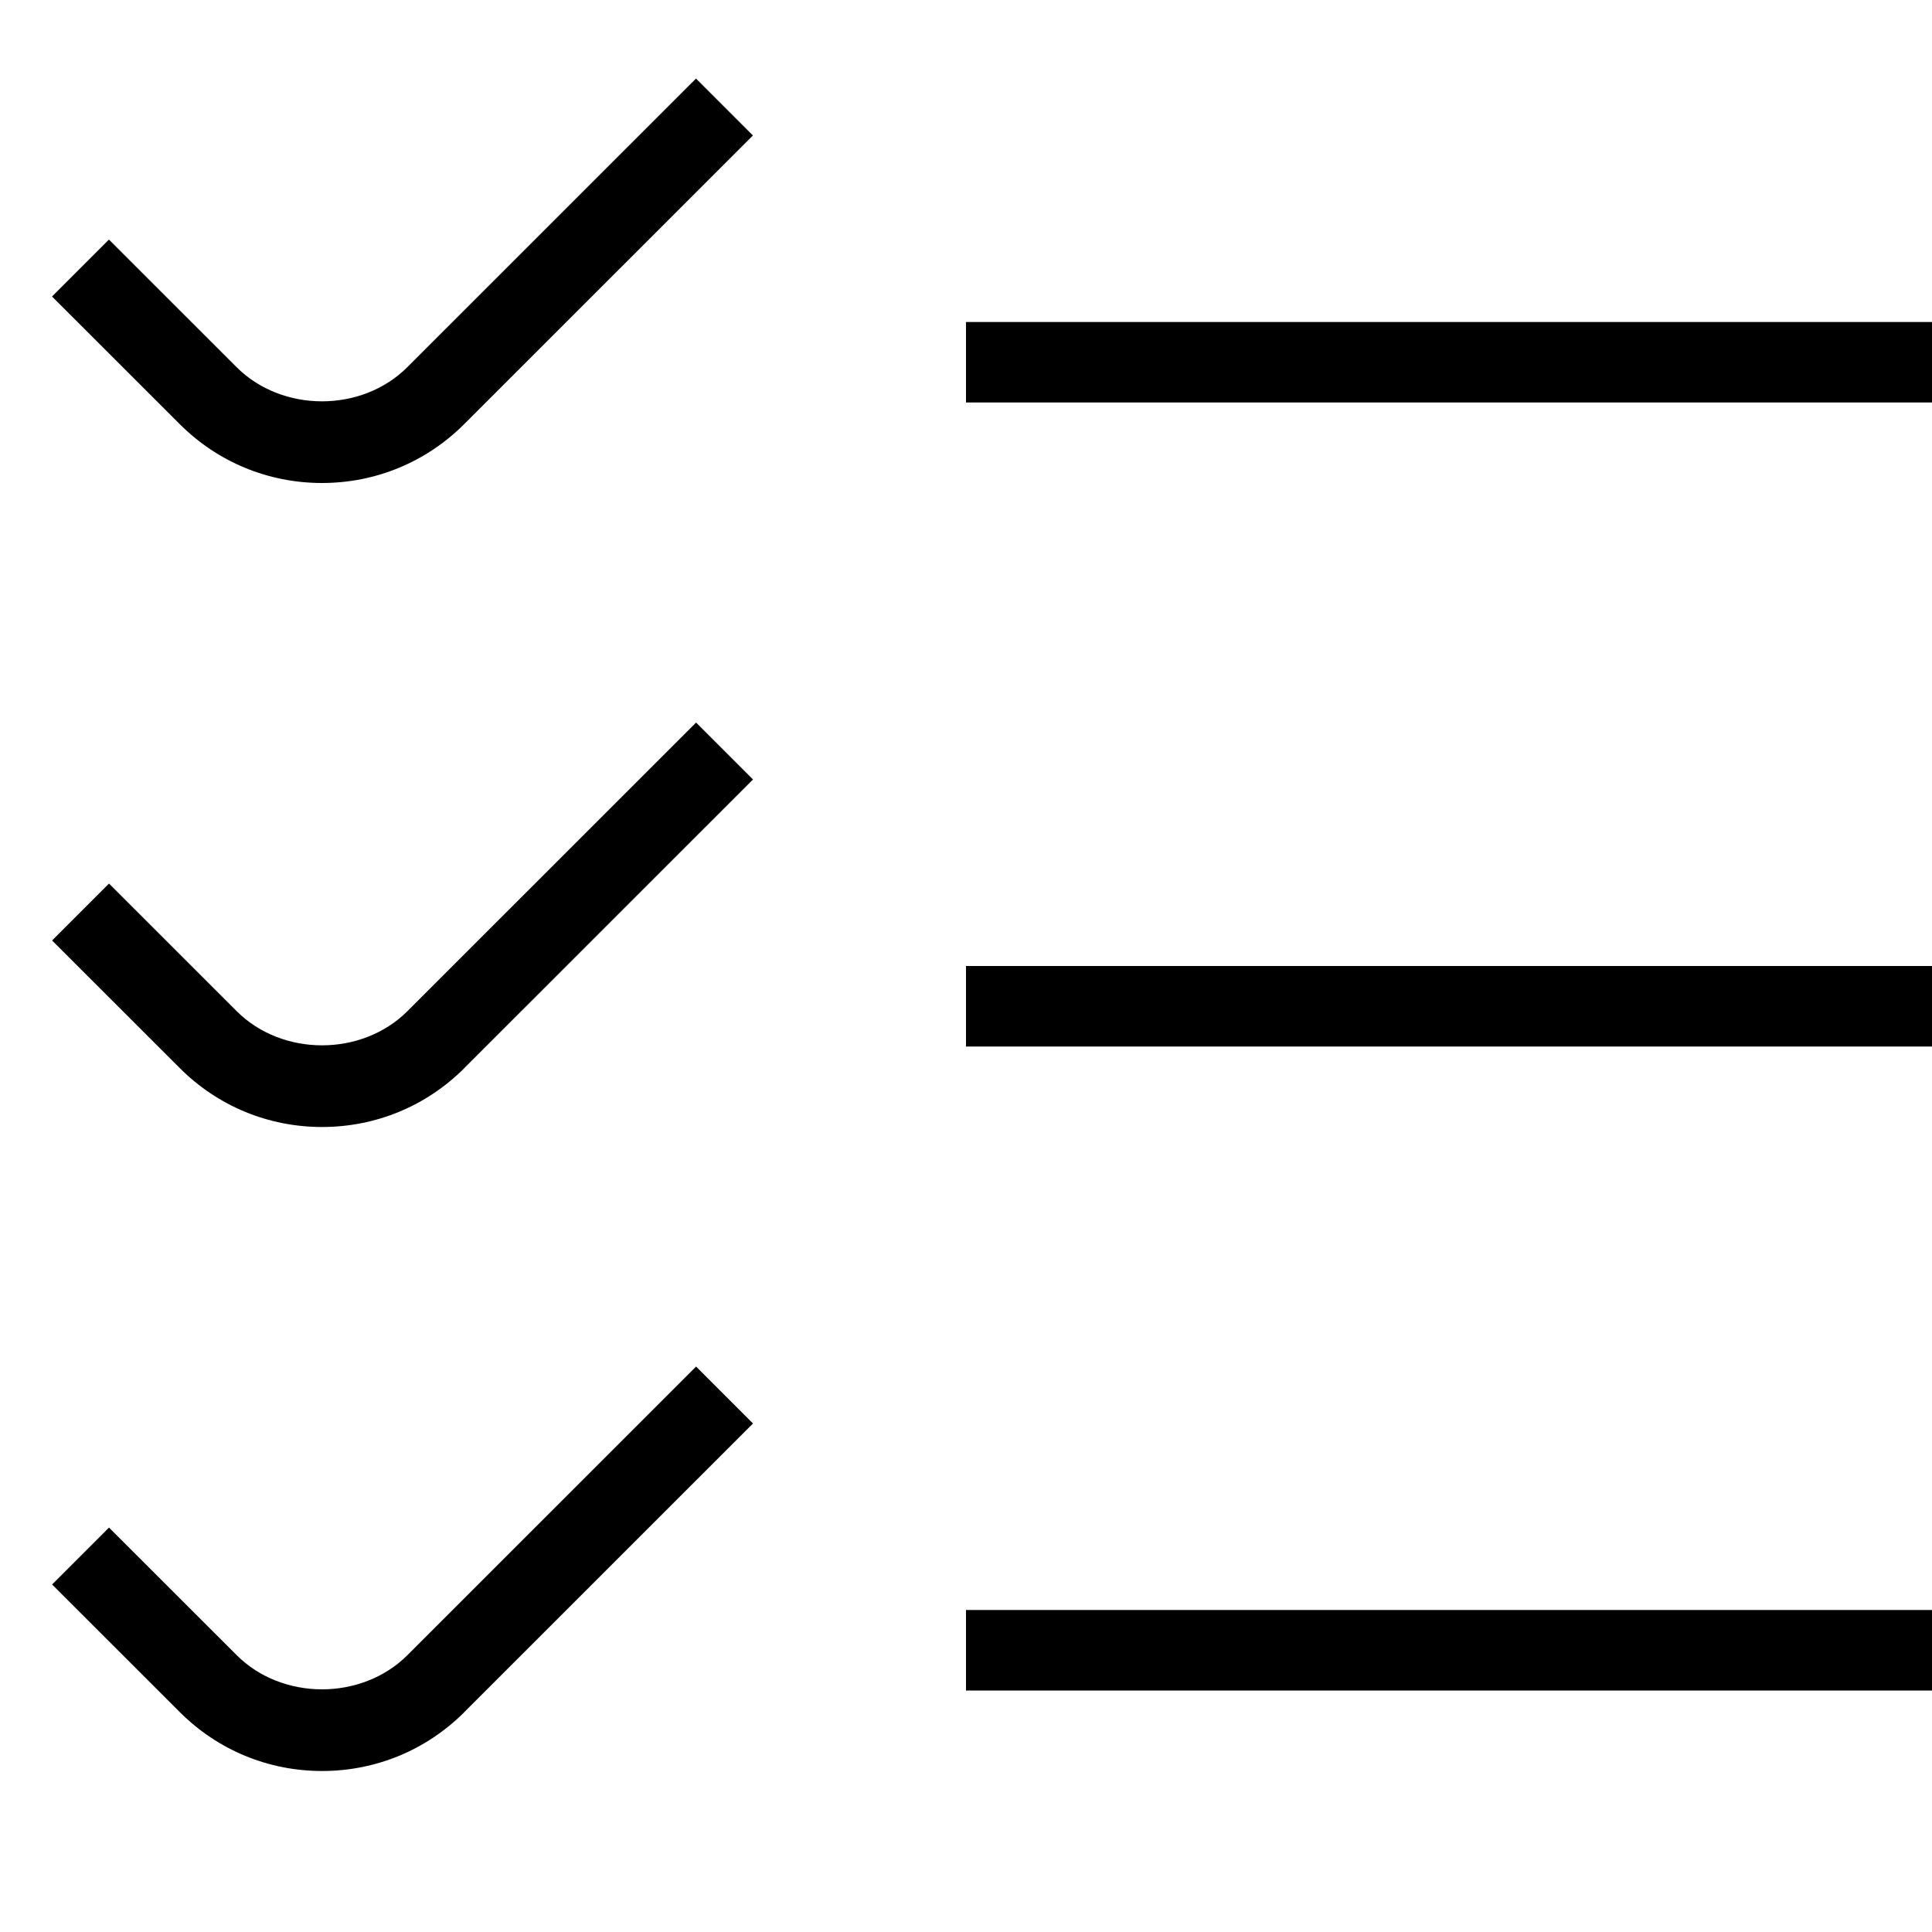
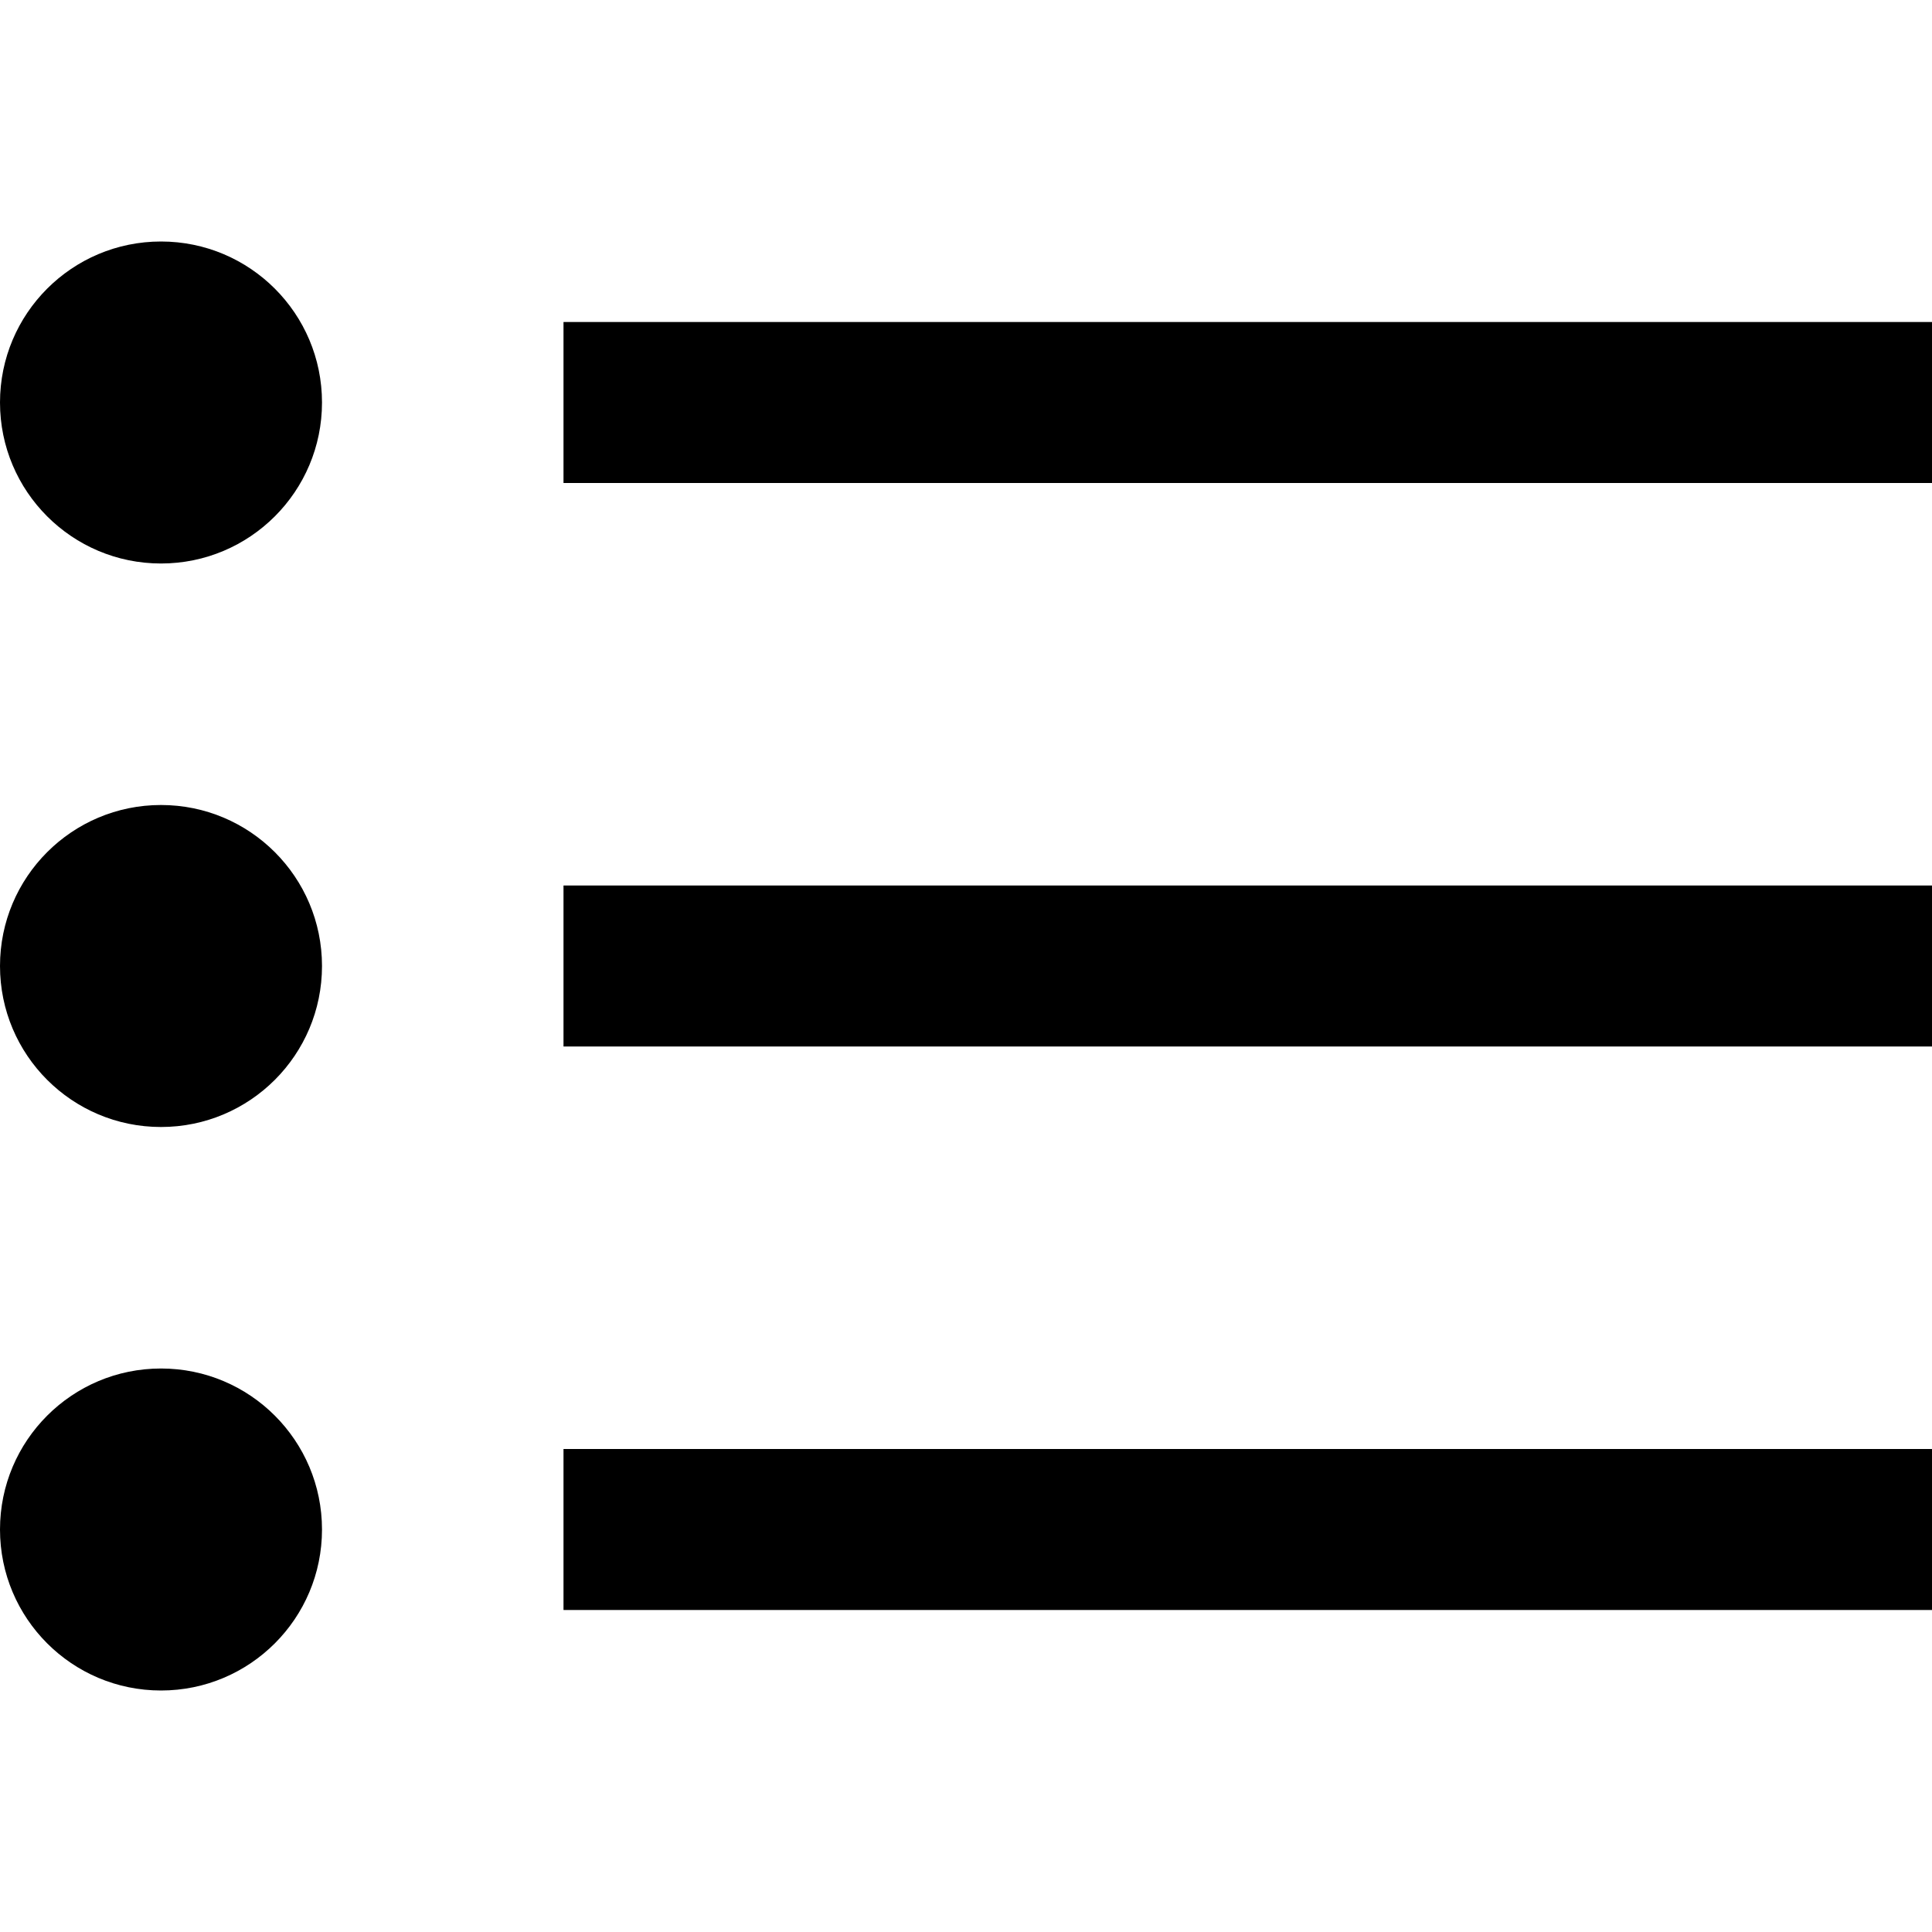
- <svg xmlns="http://www.w3.org/2000/svg" id="Layer_1" data-name="Layer 1" viewBox="0 0 24 24">
-   <path d="m4,6c-.668,0-1.296-.26-1.768-.732l-1.586-1.585.707-.707,1.586,1.585c.566.566,1.555.566,2.121,0l3.586-3.585.707.707-3.586,3.585c-.472.472-1.1.732-1.768.732Zm20-2h-12v1h12v-1ZM5.768,13.268l3.586-3.585-.707-.707-3.586,3.585c-.566.566-1.555.566-2.121,0l-1.586-1.585-.707.707,1.586,1.585c.472.472,1.1.732,1.768.732s1.296-.26,1.768-.732Zm18.232-1.268h-12v1h12v-1ZM5.768,21.268l3.586-3.585-.707-.707-3.586,3.585c-.566.566-1.555.566-2.121,0l-1.586-1.585-.707.707,1.586,1.585c.472.472,1.1.732,1.768.732s1.296-.26,1.768-.732Zm18.232-1.268h-12v1h12v-1Z" />
+ <svg xmlns="http://www.w3.org/2000/svg" id="Layer_1" data-name="Layer 1" viewBox="0 0 24 24" width="512" height="512">
+   <g id="_05_list" data-name="05 list">
+     <rect x="7" y="4" width="17" height="2" />
+     <rect x="7" y="11" width="17" height="2" />
+     <rect x="7" y="18" width="17" height="2" />
+     <circle cx="2" cy="5" r="2" />
+     <circle cx="2" cy="12" r="2" />
+     <circle cx="2" cy="19" r="2" />
+   </g>
</svg>
